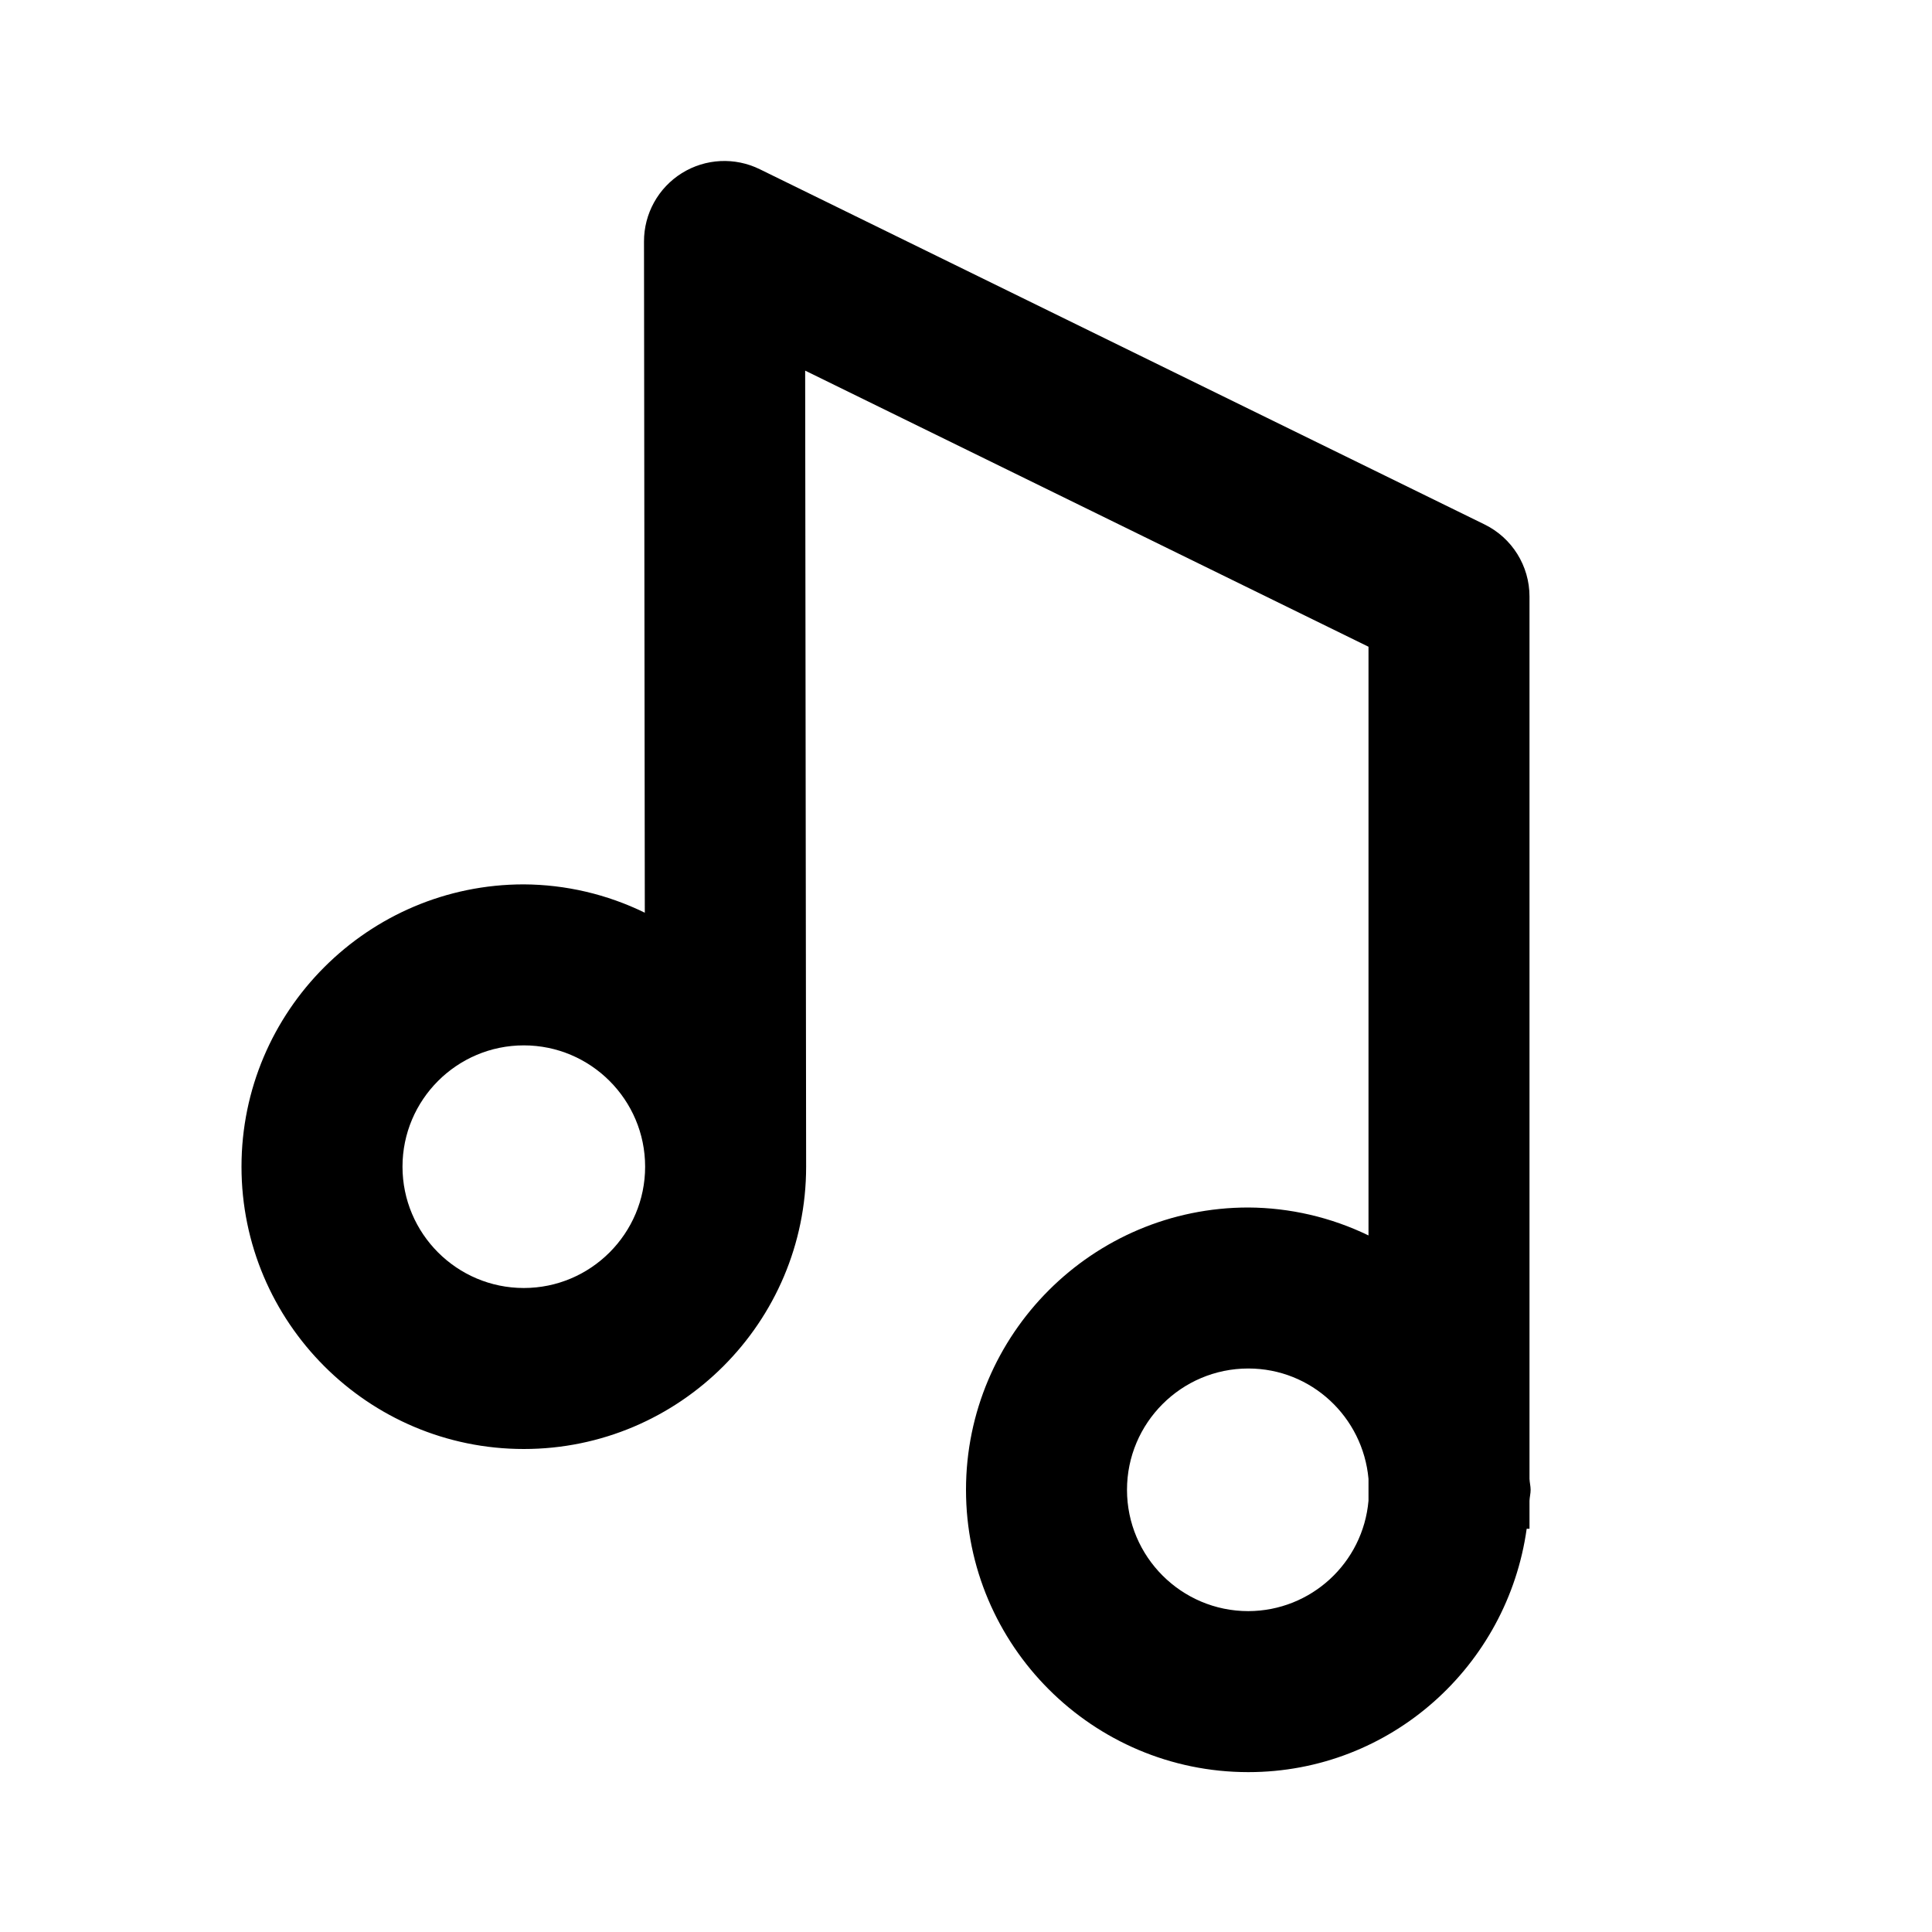
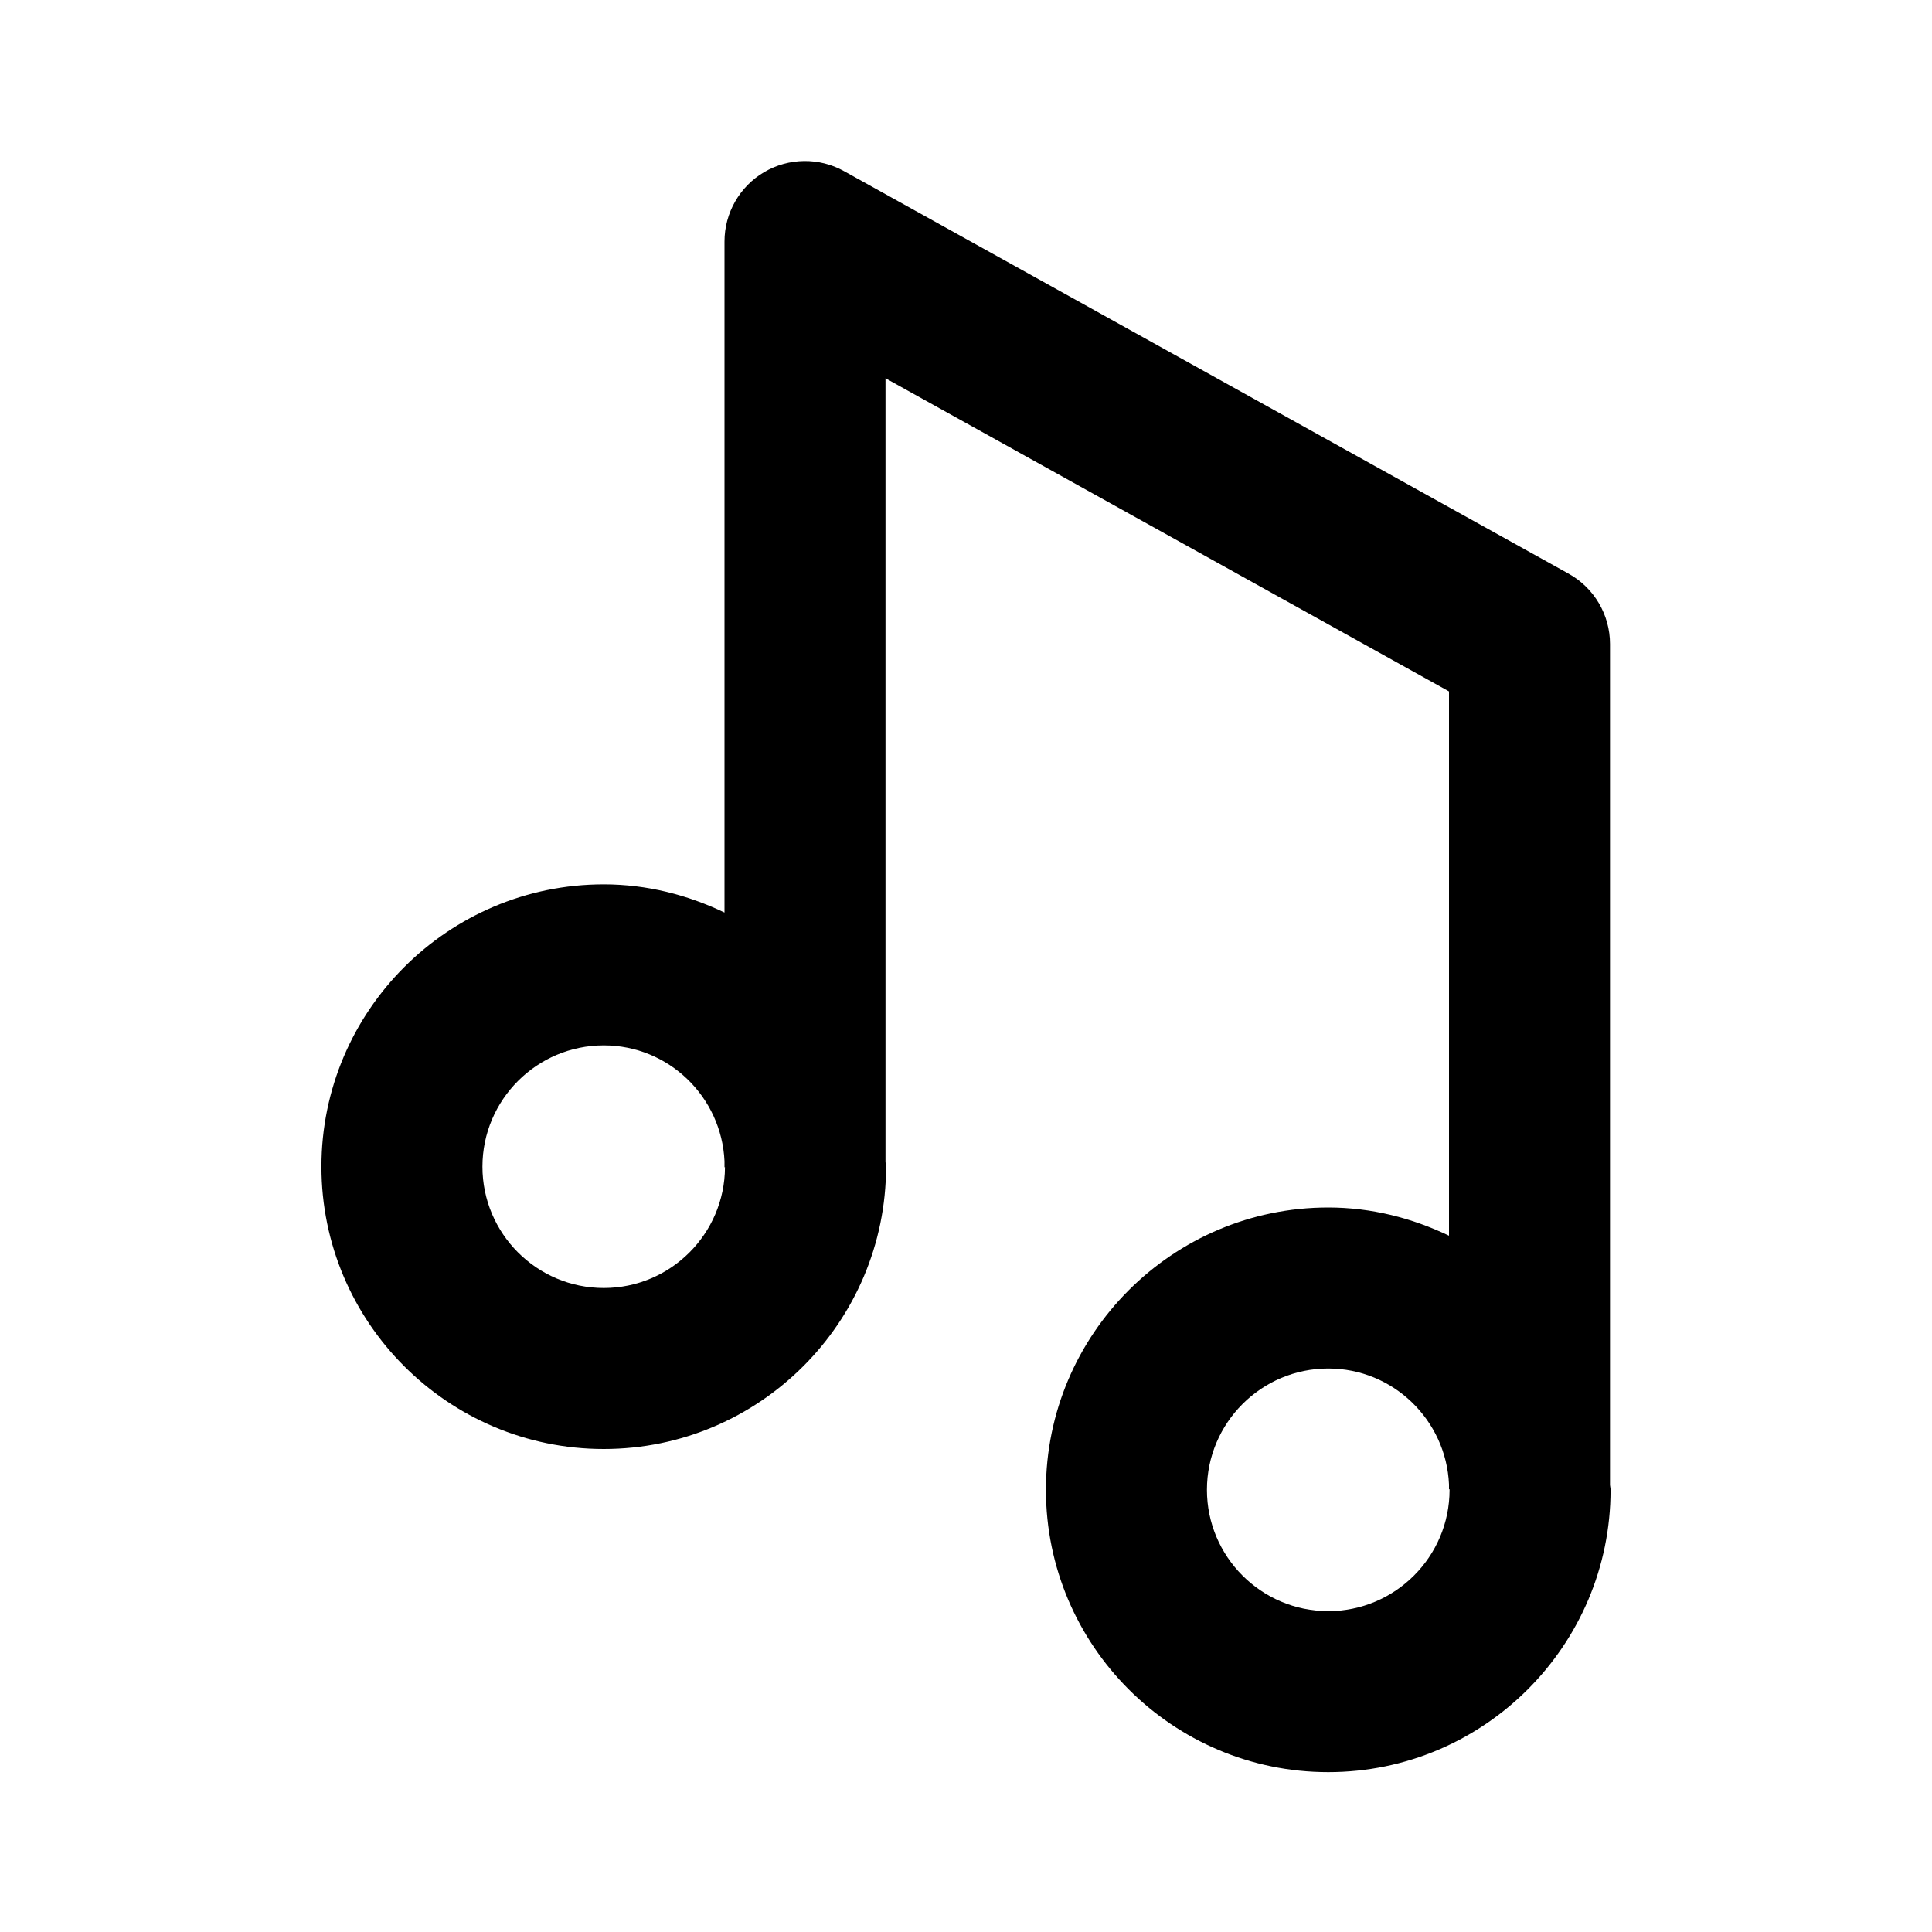
<svg xmlns="http://www.w3.org/2000/svg" width="24" height="24" viewBox="0 0 24 24">
-   <path d="M15.507 15C13.573 15 12 16.573 12 18.507s1.573 3.507 3.507 3.507c1.769 0 3.22-1.32 3.458-3.023H19v-.348c.002-.047.014-.09.014-.136s-.012-.089-.014-.136V7.411a.997.997 0 0 0-.56-.897l-9-4.411A.998.998 0 0 0 8 3.001l.01 8.337a3.464 3.464 0 0 0-1.503-.352C4.573 10.986 3 12.56 3 14.493S4.573 18 6.507 18s3.507-1.573 3.507-3.507v-.001l-.012-9.888L17 8.034v7.313A3.466 3.466 0 0 0 15.507 15zm-9 1C5.676 16 5 15.324 5 14.493s.676-1.507 1.507-1.507 1.507.676 1.507 1.507c0 .831-.676 1.507-1.507 1.507zm9 4.014c-.831 0-1.507-.676-1.507-1.507S14.676 17 15.507 17c.785 0 1.424.604 1.493 1.371v.271a1.503 1.503 0 0 1-1.493 1.372z" />
+   <path d="M20,18.439V8c0-0.363-0.197-0.698-0.515-0.874l-9-5c-0.308-0.172-0.687-0.167-0.992,0.012C9.188,2.317,9,2.646,9,3v8.336 c-0.457-0.218-0.961-0.35-1.5-0.35c-1.934,0-3.507,1.573-3.507,3.507S5.566,18,7.5,18s3.507-1.573,3.507-3.507 c0-0.023-0.007-0.045-0.007-0.067V4.699l7,3.89v6.761C17.543,15.132,17.039,15,16.5,15c-1.934,0-3.507,1.573-3.507,3.507 s1.573,3.507,3.507,3.507s3.507-1.573,3.507-3.507C20.007,18.483,20,18.462,20,18.439z M7.5,16c-0.831,0-1.507-0.676-1.507-1.507 s0.676-1.507,1.507-1.507c0.808,0,1.464,0.641,1.5,1.439V14.5h0.006C9.002,15.328,8.329,16,7.5,16z M16.5,20.014 c-0.831,0-1.507-0.676-1.507-1.507S15.669,17,16.5,17c0.808,0,1.464,0.641,1.5,1.439V18.5h0.006c0,0.002,0.001,0.005,0.001,0.007 C18.007,19.338,17.331,20.014,16.5,20.014z" />
</svg>
